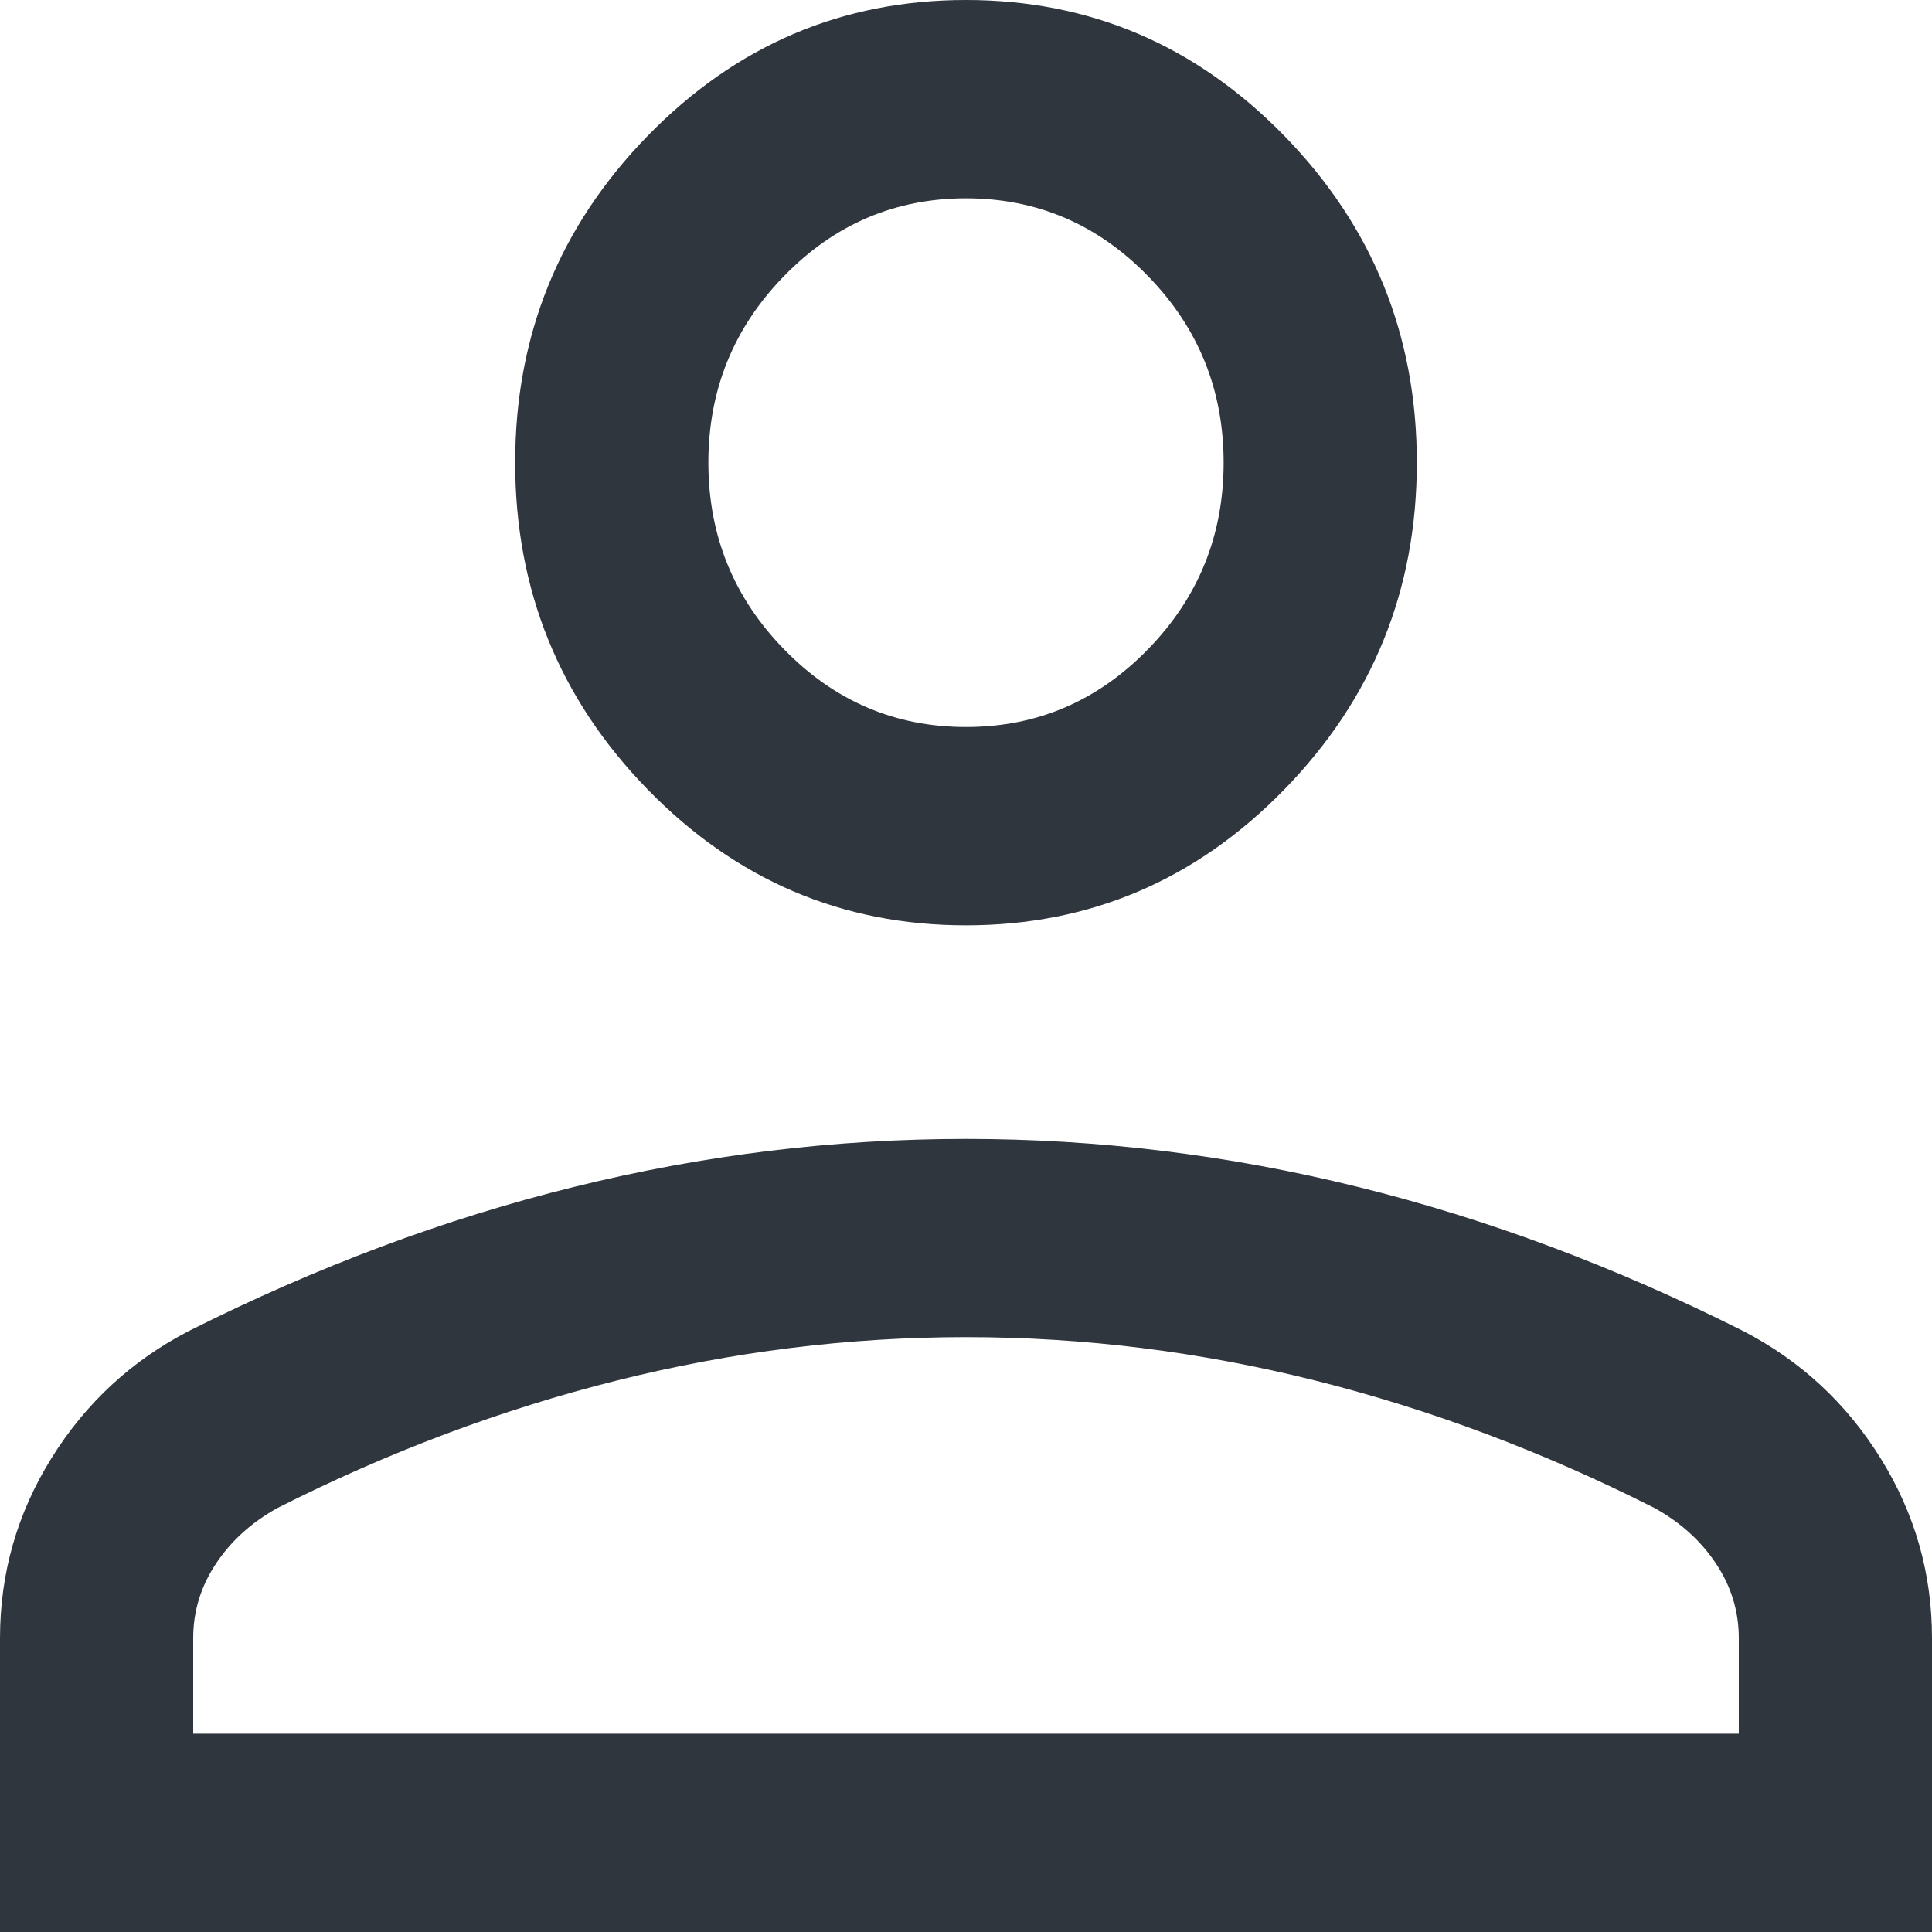
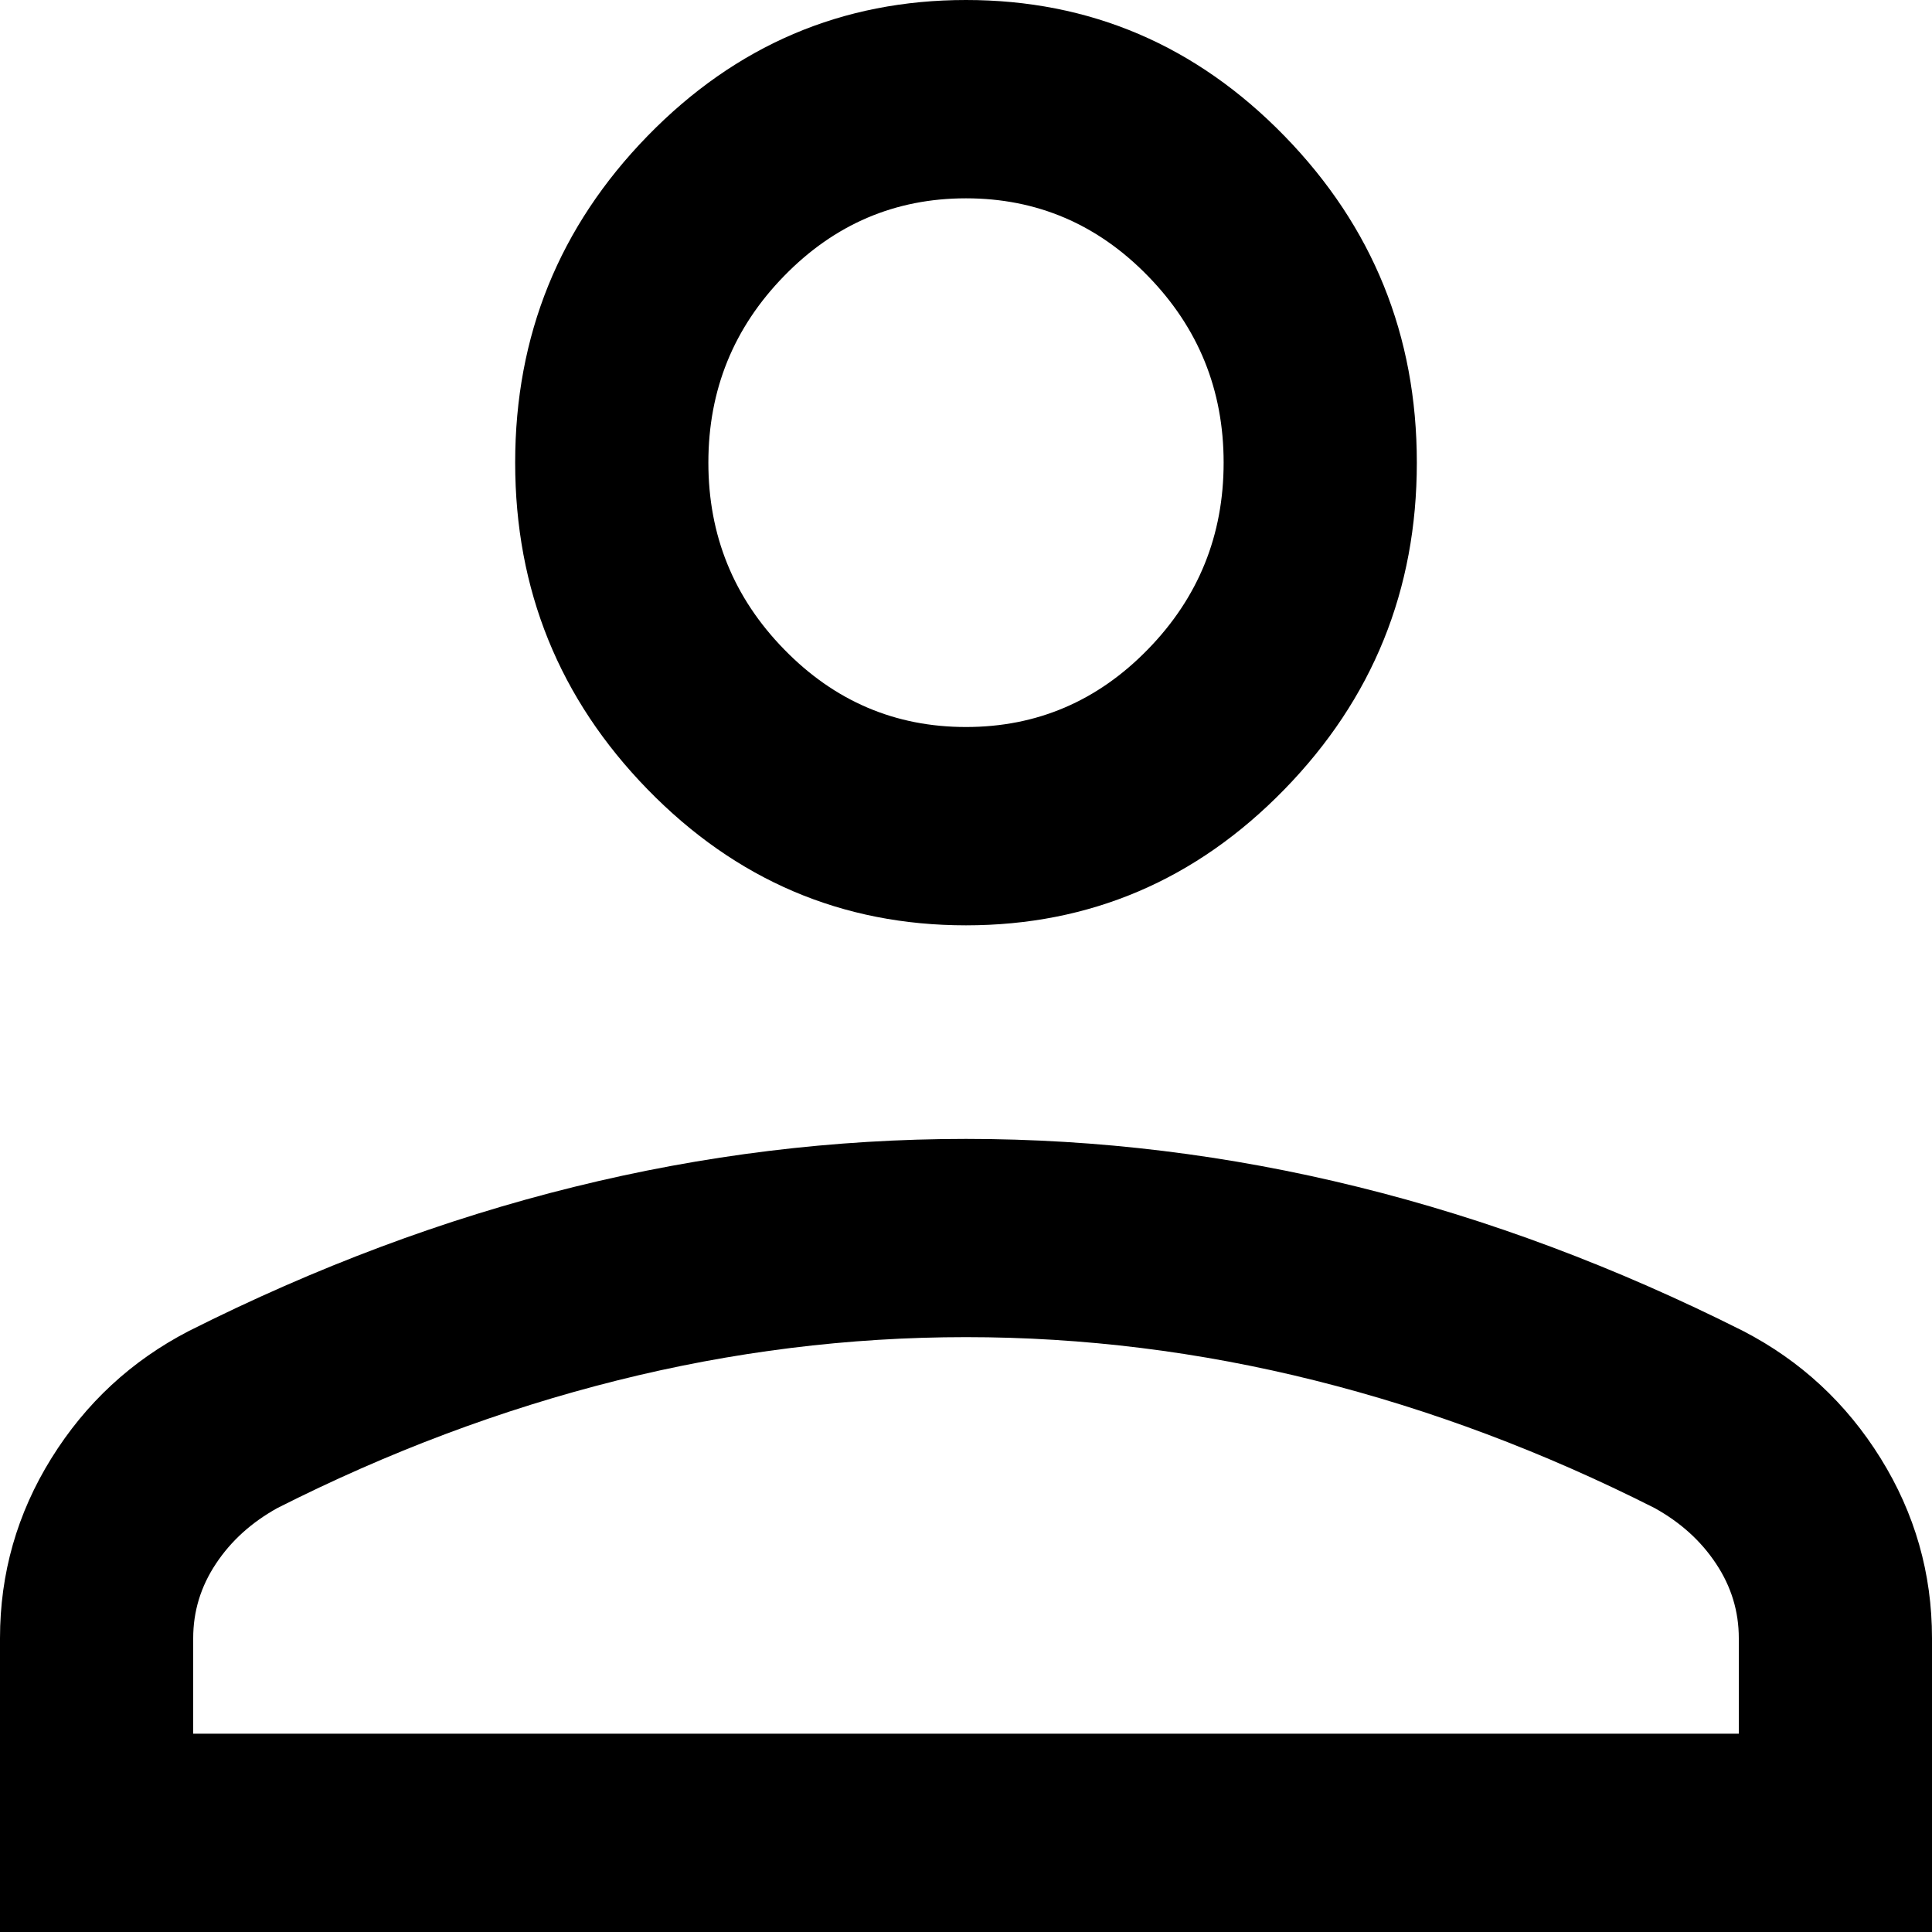
- <svg xmlns="http://www.w3.org/2000/svg" width="20" height="20" viewBox="0 0 20 20" fill="none">
-   <path d="M10 9.579C8.717 9.579 7.618 9.11 6.704 8.172C5.79 7.234 5.333 6.107 5.333 4.789C5.333 3.472 5.79 2.345 6.704 1.407C7.618 0.469 8.717 0 10 0C11.283 0 12.382 0.469 13.296 1.407C14.21 2.345 14.667 3.472 14.667 4.789C14.667 6.107 14.21 7.234 13.296 8.172C12.382 9.11 11.283 9.579 10 9.579ZM0 20V16.958C0 16.288 0.177 15.667 0.532 15.096C0.887 14.525 1.361 14.086 1.954 13.779C3.272 13.116 4.601 12.618 5.942 12.287C7.283 11.955 8.636 11.79 10 11.79C11.364 11.79 12.717 11.955 14.058 12.287C15.399 12.618 16.728 13.116 18.046 13.779C18.639 14.086 19.113 14.525 19.468 15.096C19.823 15.667 20 16.288 20 16.958V20H0ZM2 17.947H18V16.958C18 16.681 17.922 16.424 17.765 16.188C17.609 15.952 17.397 15.76 17.128 15.611C15.979 15.03 14.808 14.59 13.614 14.291C12.42 13.992 11.216 13.842 10 13.842C8.784 13.842 7.58 13.992 6.386 14.291C5.192 14.59 4.02 15.03 2.872 15.611C2.603 15.76 2.391 15.952 2.235 16.188C2.078 16.424 2 16.681 2 16.958V17.947ZM10 7.526C10.733 7.526 11.361 7.258 11.883 6.722C12.406 6.186 12.667 5.542 12.667 4.789C12.667 4.037 12.406 3.393 11.883 2.857C11.361 2.321 10.733 2.053 10 2.053C9.267 2.053 8.639 2.321 8.117 2.857C7.594 3.393 7.333 4.037 7.333 4.789C7.333 5.542 7.594 6.186 8.117 6.722C8.639 7.258 9.267 7.526 10 7.526Z" fill="#30363D" />
+ <svg xmlns="http://www.w3.org/2000/svg" width="20" height="20" viewBox="0 0 20 20" fill="currentColor">
+   <path d="M10 9.579C8.717 9.579 7.618 9.11 6.704 8.172C5.79 7.234 5.333 6.107 5.333 4.789C5.333 3.472 5.79 2.345 6.704 1.407C7.618 0.469 8.717 0 10 0C11.283 0 12.382 0.469 13.296 1.407C14.21 2.345 14.667 3.472 14.667 4.789C14.667 6.107 14.21 7.234 13.296 8.172C12.382 9.11 11.283 9.579 10 9.579ZM0 20V16.958C0 16.288 0.177 15.667 0.532 15.096C0.887 14.525 1.361 14.086 1.954 13.779C3.272 13.116 4.601 12.618 5.942 12.287C7.283 11.955 8.636 11.79 10 11.79C11.364 11.79 12.717 11.955 14.058 12.287C15.399 12.618 16.728 13.116 18.046 13.779C18.639 14.086 19.113 14.525 19.468 15.096C19.823 15.667 20 16.288 20 16.958V20H0ZM2 17.947H18V16.958C18 16.681 17.922 16.424 17.765 16.188C17.609 15.952 17.397 15.76 17.128 15.611C15.979 15.03 14.808 14.59 13.614 14.291C12.42 13.992 11.216 13.842 10 13.842C8.784 13.842 7.58 13.992 6.386 14.291C5.192 14.59 4.02 15.03 2.872 15.611C2.603 15.76 2.391 15.952 2.235 16.188C2.078 16.424 2 16.681 2 16.958V17.947ZM10 7.526C10.733 7.526 11.361 7.258 11.883 6.722C12.406 6.186 12.667 5.542 12.667 4.789C12.667 4.037 12.406 3.393 11.883 2.857C11.361 2.321 10.733 2.053 10 2.053C9.267 2.053 8.639 2.321 8.117 2.857C7.594 3.393 7.333 4.037 7.333 4.789C7.333 5.542 7.594 6.186 8.117 6.722C8.639 7.258 9.267 7.526 10 7.526Z" fill="currentColor" />
</svg>
